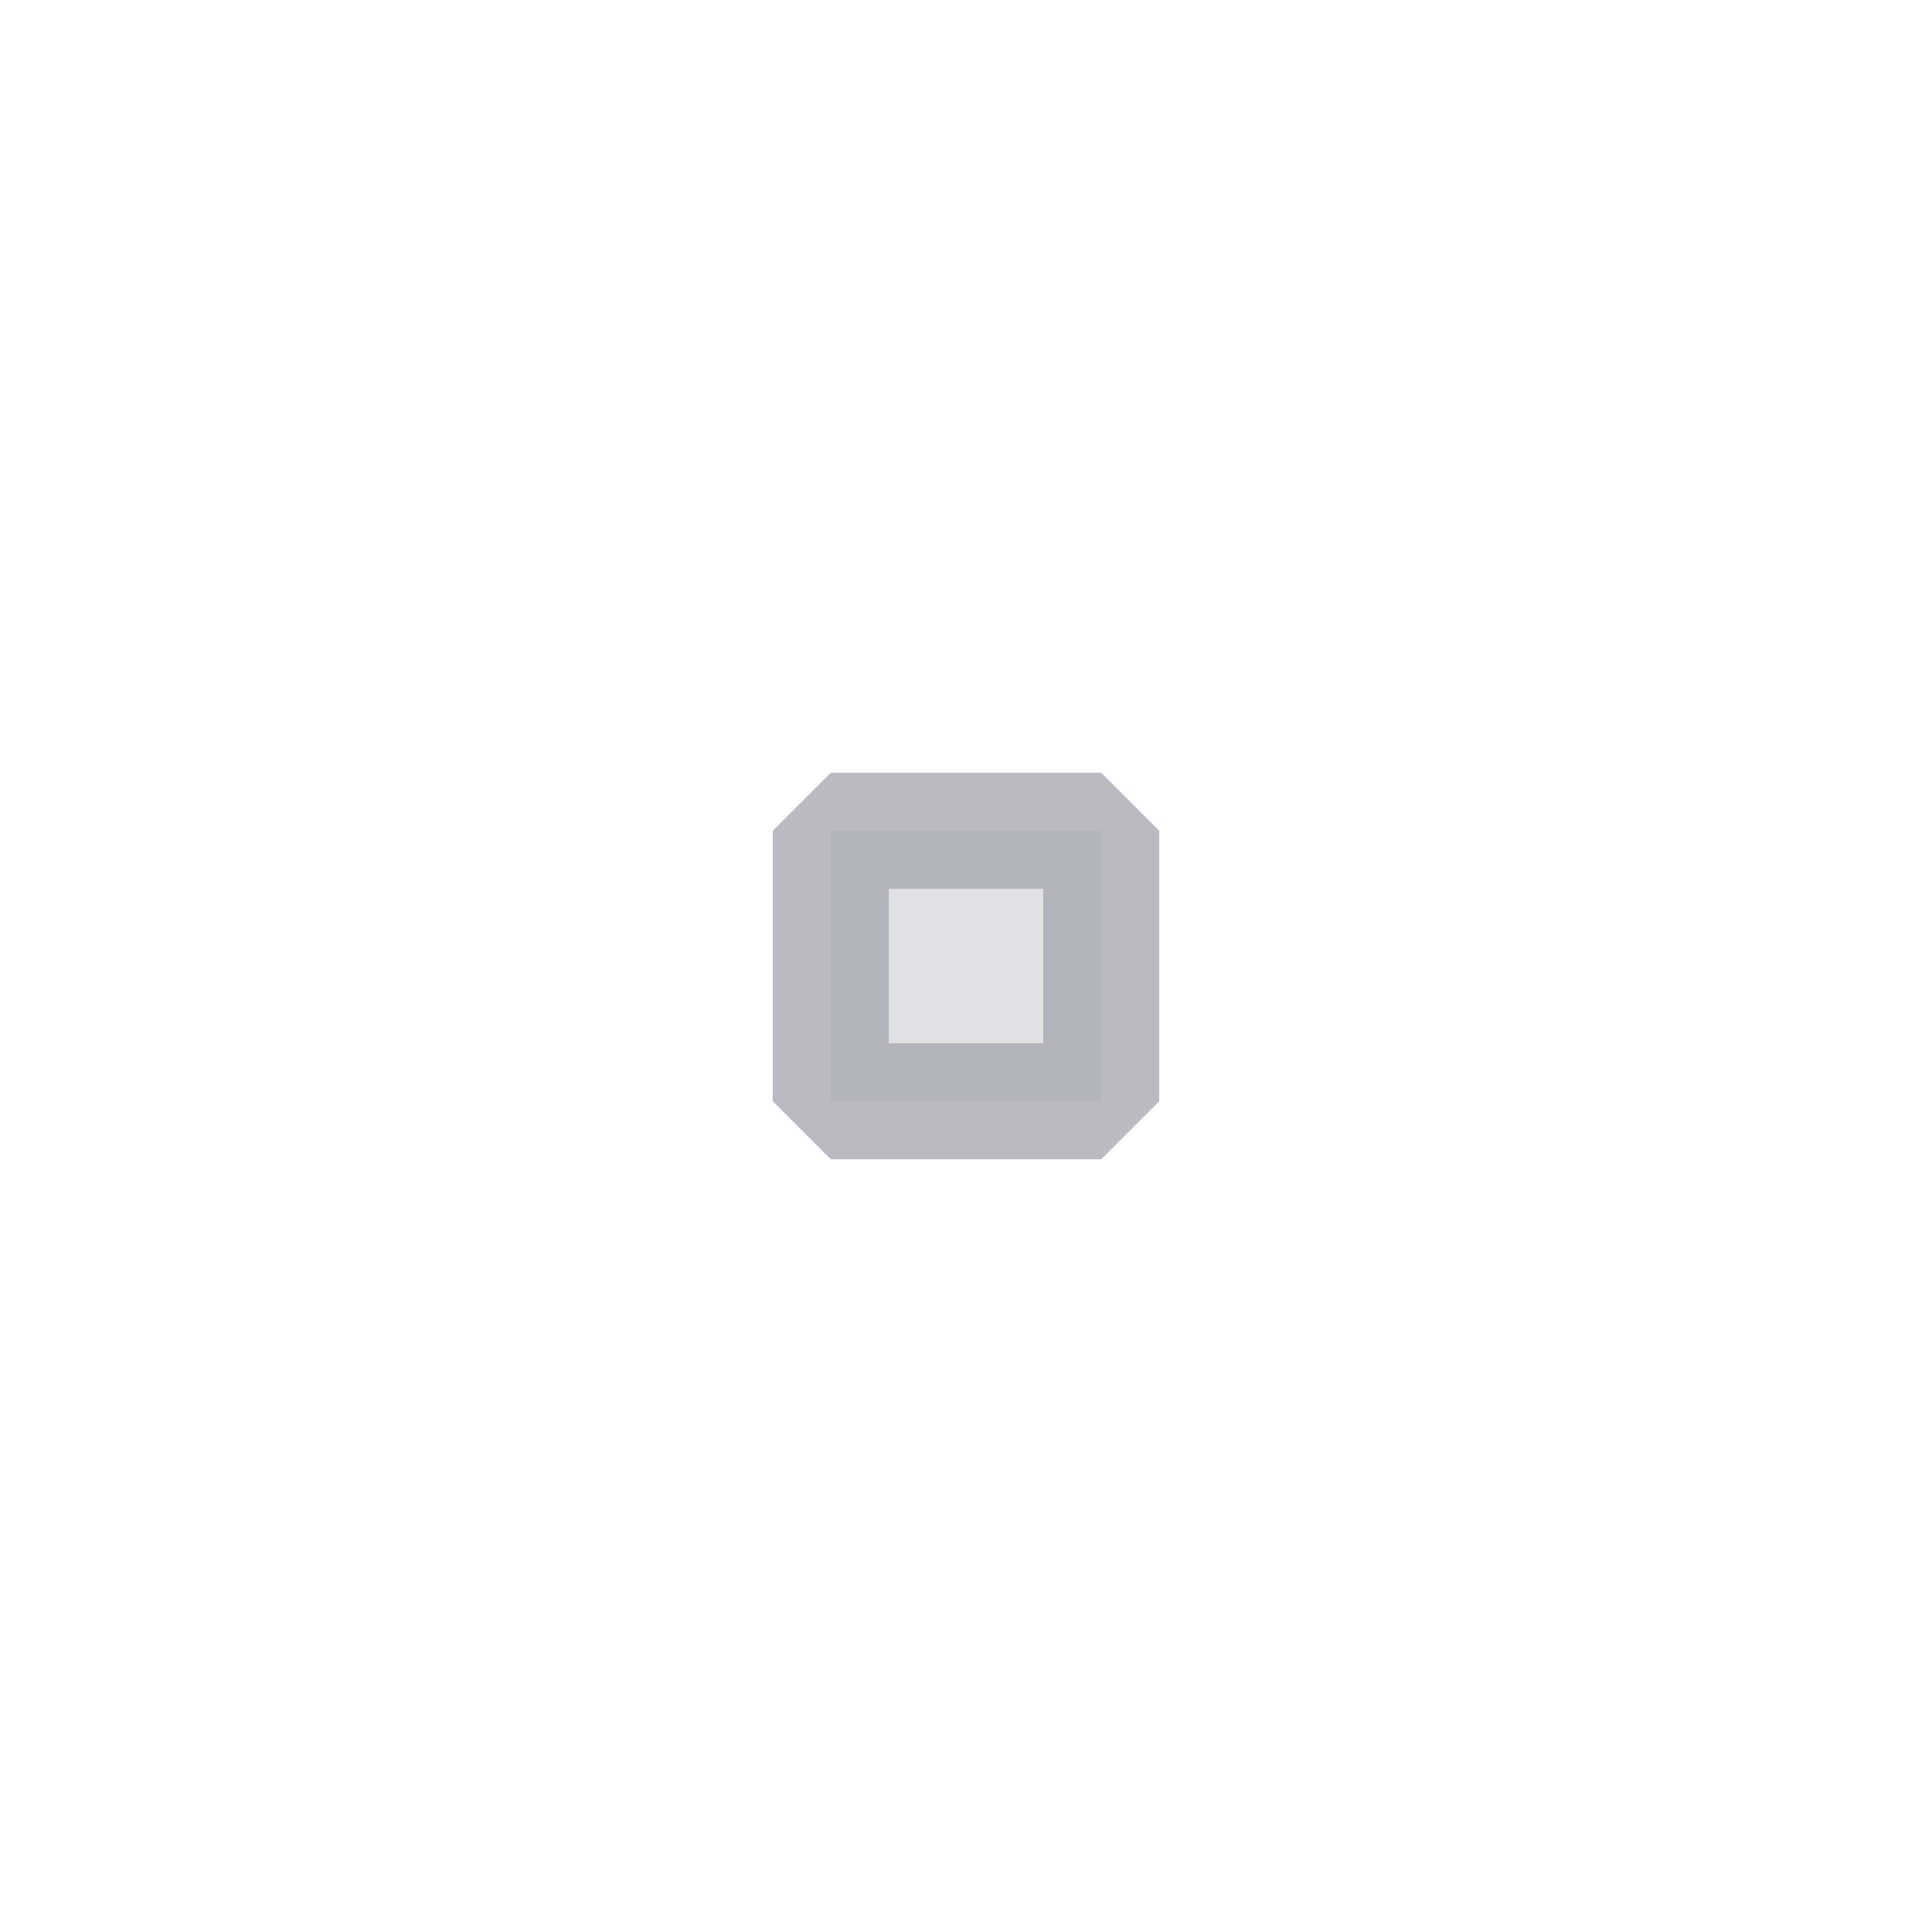
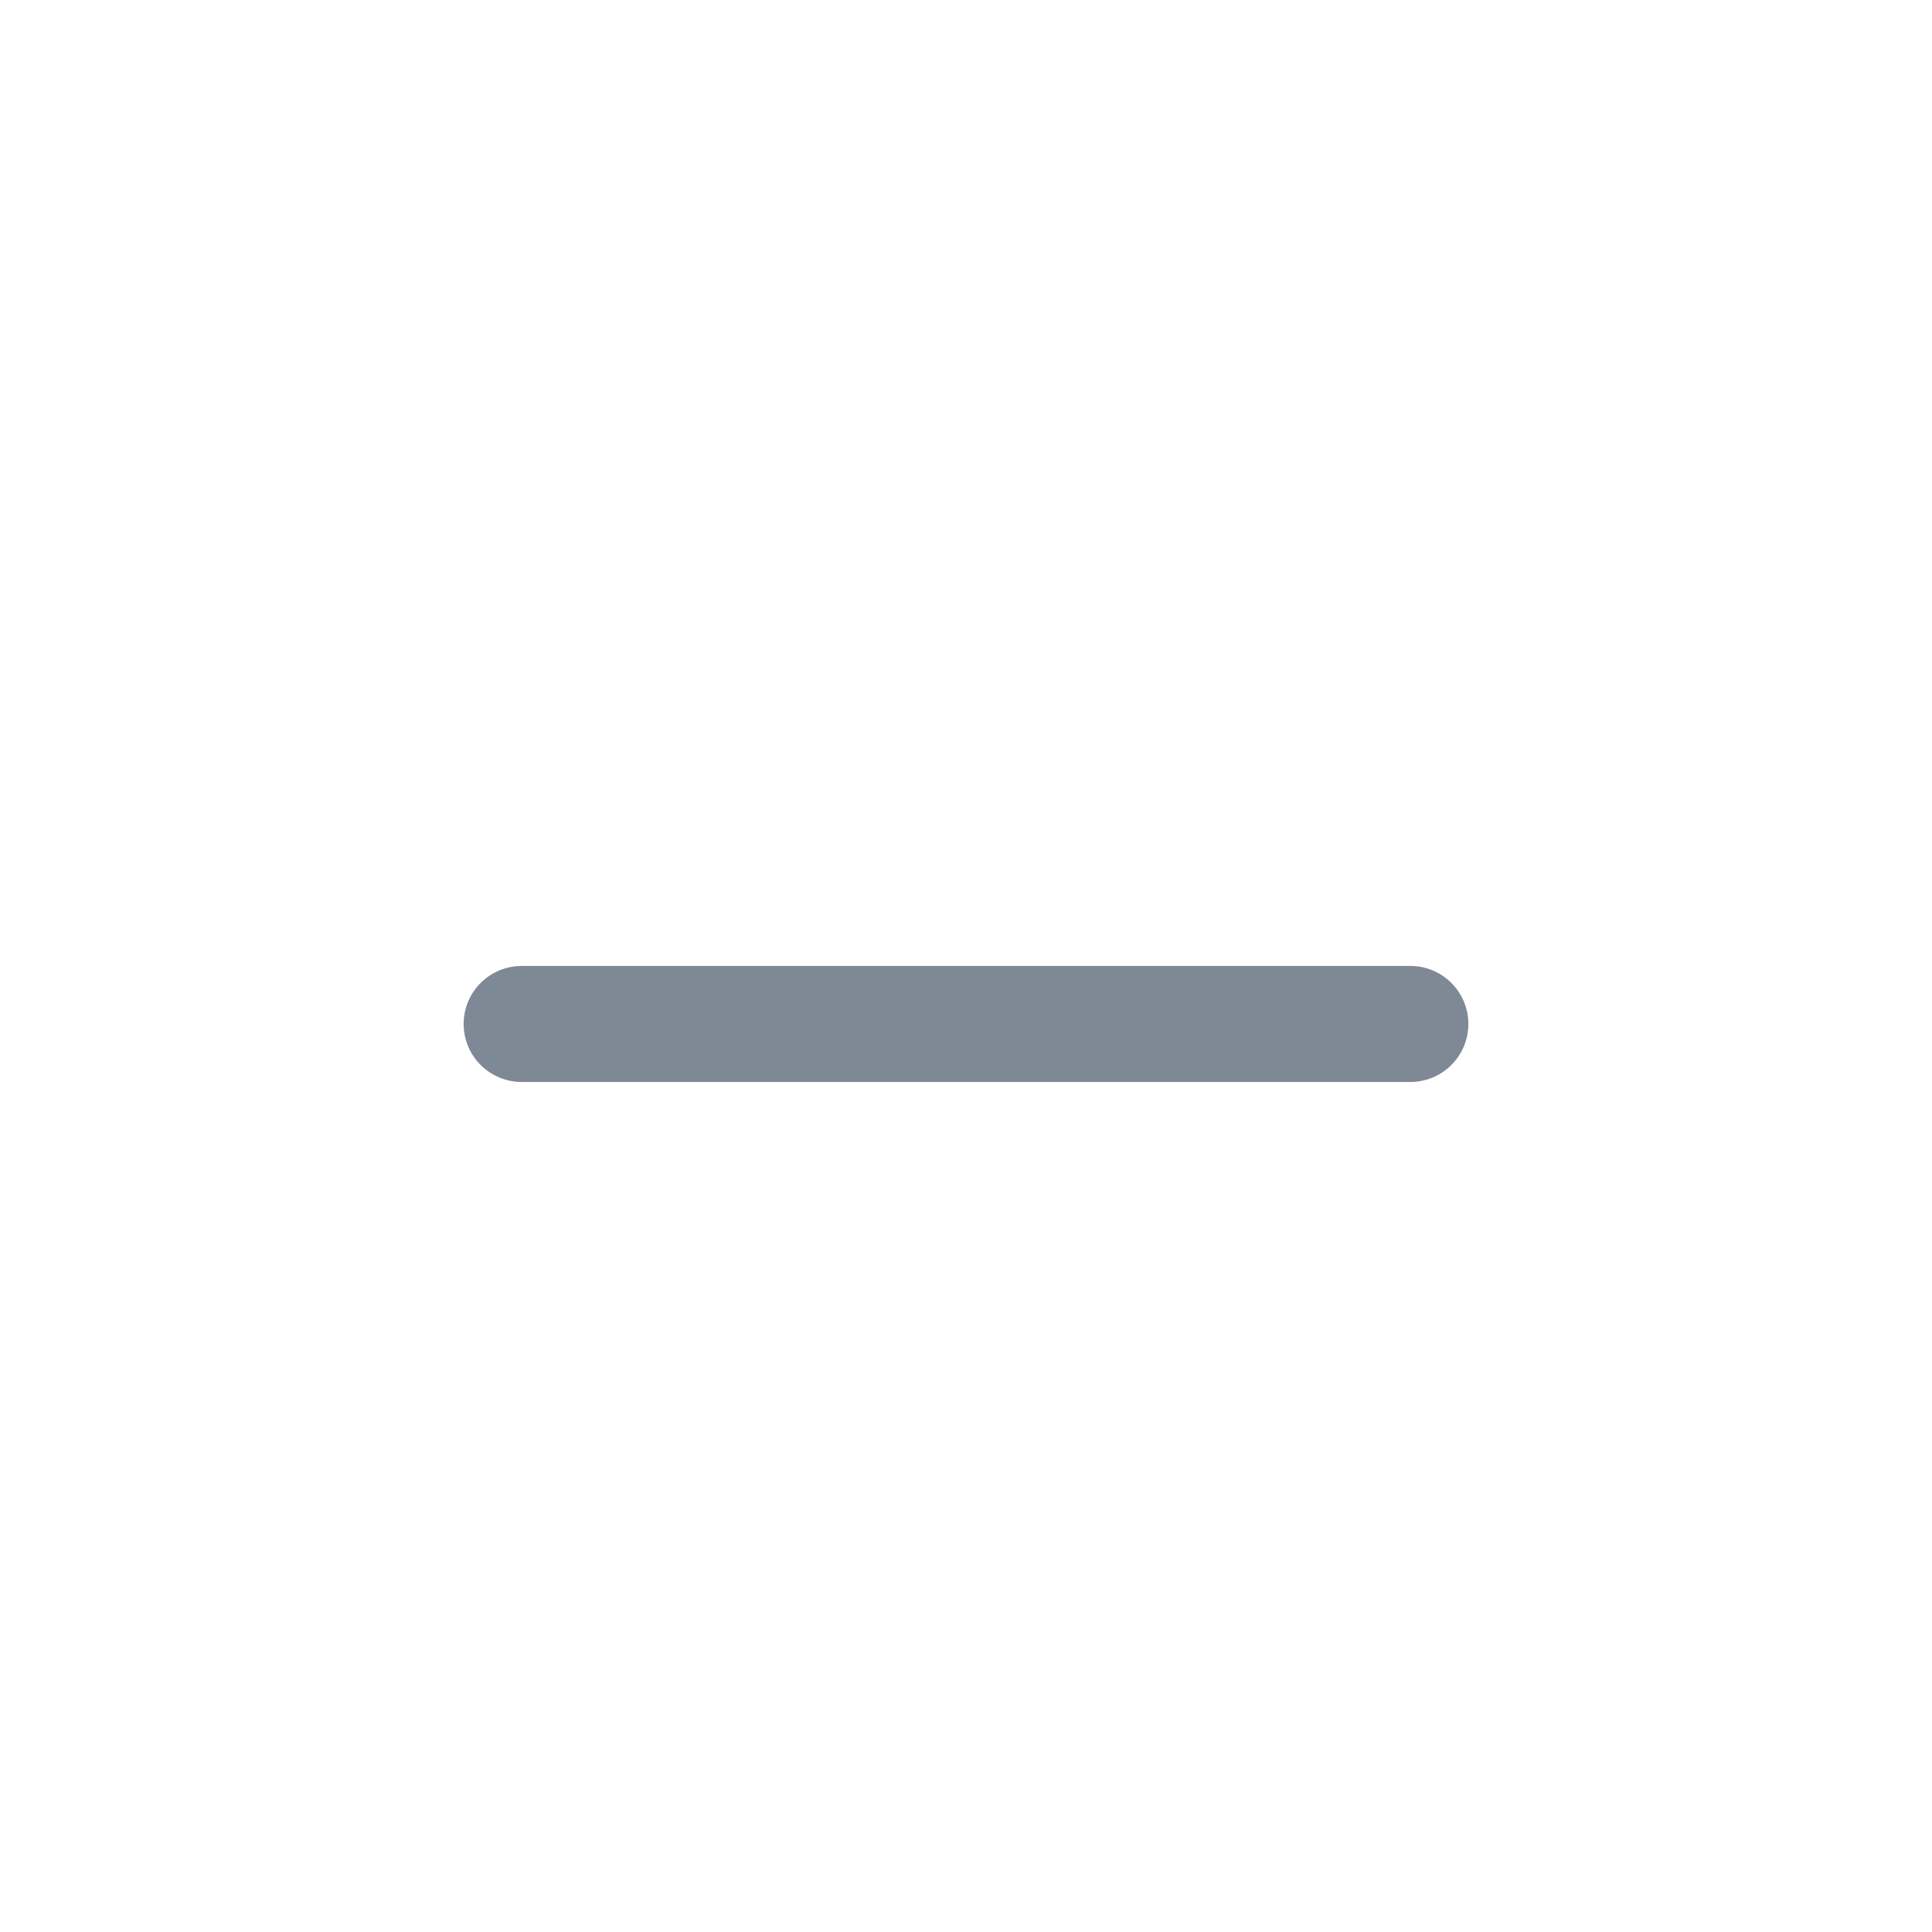
<svg xmlns="http://www.w3.org/2000/svg" viewBox="0 0 50 50" version="1.2" baseProfile="tiny">
  <defs>
</defs>
  <g fill="none" stroke="black" stroke-width="1" fill-rule="evenodd" stroke-linecap="square" stroke-linejoin="bevel">
-     <g fill="none" stroke="#aaaab2" stroke-opacity="1" stroke-width="1.001" stroke-linecap="square" stroke-linejoin="bevel" transform="matrix(2.5,0,0,2.5,2.5,2.5)" font-family="Noto Sans" font-size="10" font-weight="400" font-style="normal">
+     <g fill="none" stroke="#707d8a" stroke-opacity="1" stroke-width="1.001" stroke-linecap="square" stroke-linejoin="bevel" transform="matrix(2.5,0,0,2.5,2.5,2.5)" font-family="Noto Sans" font-size="10" font-weight="400" font-style="normal">
</g>
-     <g fill="none" stroke="#aaaab2" stroke-opacity="1" stroke-width="1.001" stroke-linecap="round" stroke-linejoin="miter" stroke-miterlimit="2" transform="matrix(2.5,0,0,2.5,2.5,2.5)" font-family="Noto Sans" font-size="10" font-weight="400" font-style="normal">
- </g>
-     <g fill="none" stroke="#aaaab2" stroke-opacity="1" stroke-width="1.001" stroke-linecap="round" stroke-linejoin="miter" stroke-miterlimit="2" transform="matrix(2.5,0,0,2.5,2.5,2.5)" font-family="Noto Sans" font-size="10" font-weight="400" font-style="normal">
- </g>
-     <g fill="#aaaab2" fill-opacity="0.35" stroke="#aaaab2" stroke-opacity="0.81" stroke-width="1.201" stroke-linecap="round" stroke-linejoin="bevel" transform="matrix(2.5,0,0,2.5,21.5,21.5)" font-family="Noto Sans" font-size="10" font-weight="400" font-style="normal">
-       <rect x="0" y="0" width="2.8" height="2.8" />
+     <g fill="none" stroke="#707d8a" stroke-opacity="0.9" stroke-width="1.201" stroke-linecap="round" stroke-linejoin="miter" stroke-miterlimit="2" transform="matrix(2.5,0,0,2.5,2.5,2.5)" font-family="Noto Sans" font-size="10" font-weight="400" font-style="normal">
+       <polyline fill="none" vector-effect="none" points="4.4,9.6 13.6,9.6 " />
    </g>
-     <g fill="none" stroke="#aaaab2" stroke-opacity="1" stroke-width="1.001" stroke-linecap="square" stroke-linejoin="bevel" transform="matrix(2.5,0,0,2.5,2.5,2.5)" font-family="Noto Sans" font-size="10" font-weight="400" font-style="normal">
+     <g fill="none" stroke="#707d8a" stroke-opacity="1" stroke-width="1.001" stroke-linecap="square" stroke-linejoin="bevel" transform="matrix(2.5,0,0,2.5,2.5,2.5)" font-family="Noto Sans" font-size="10" font-weight="400" font-style="normal">
</g>
    <g fill="none" stroke="#000000" stroke-opacity="1" stroke-width="1" stroke-linecap="square" stroke-linejoin="bevel" transform="matrix(1,0,0,1,0,0)" font-family="Noto Sans" font-size="10" font-weight="400" font-style="normal">
</g>
  </g>
</svg>
